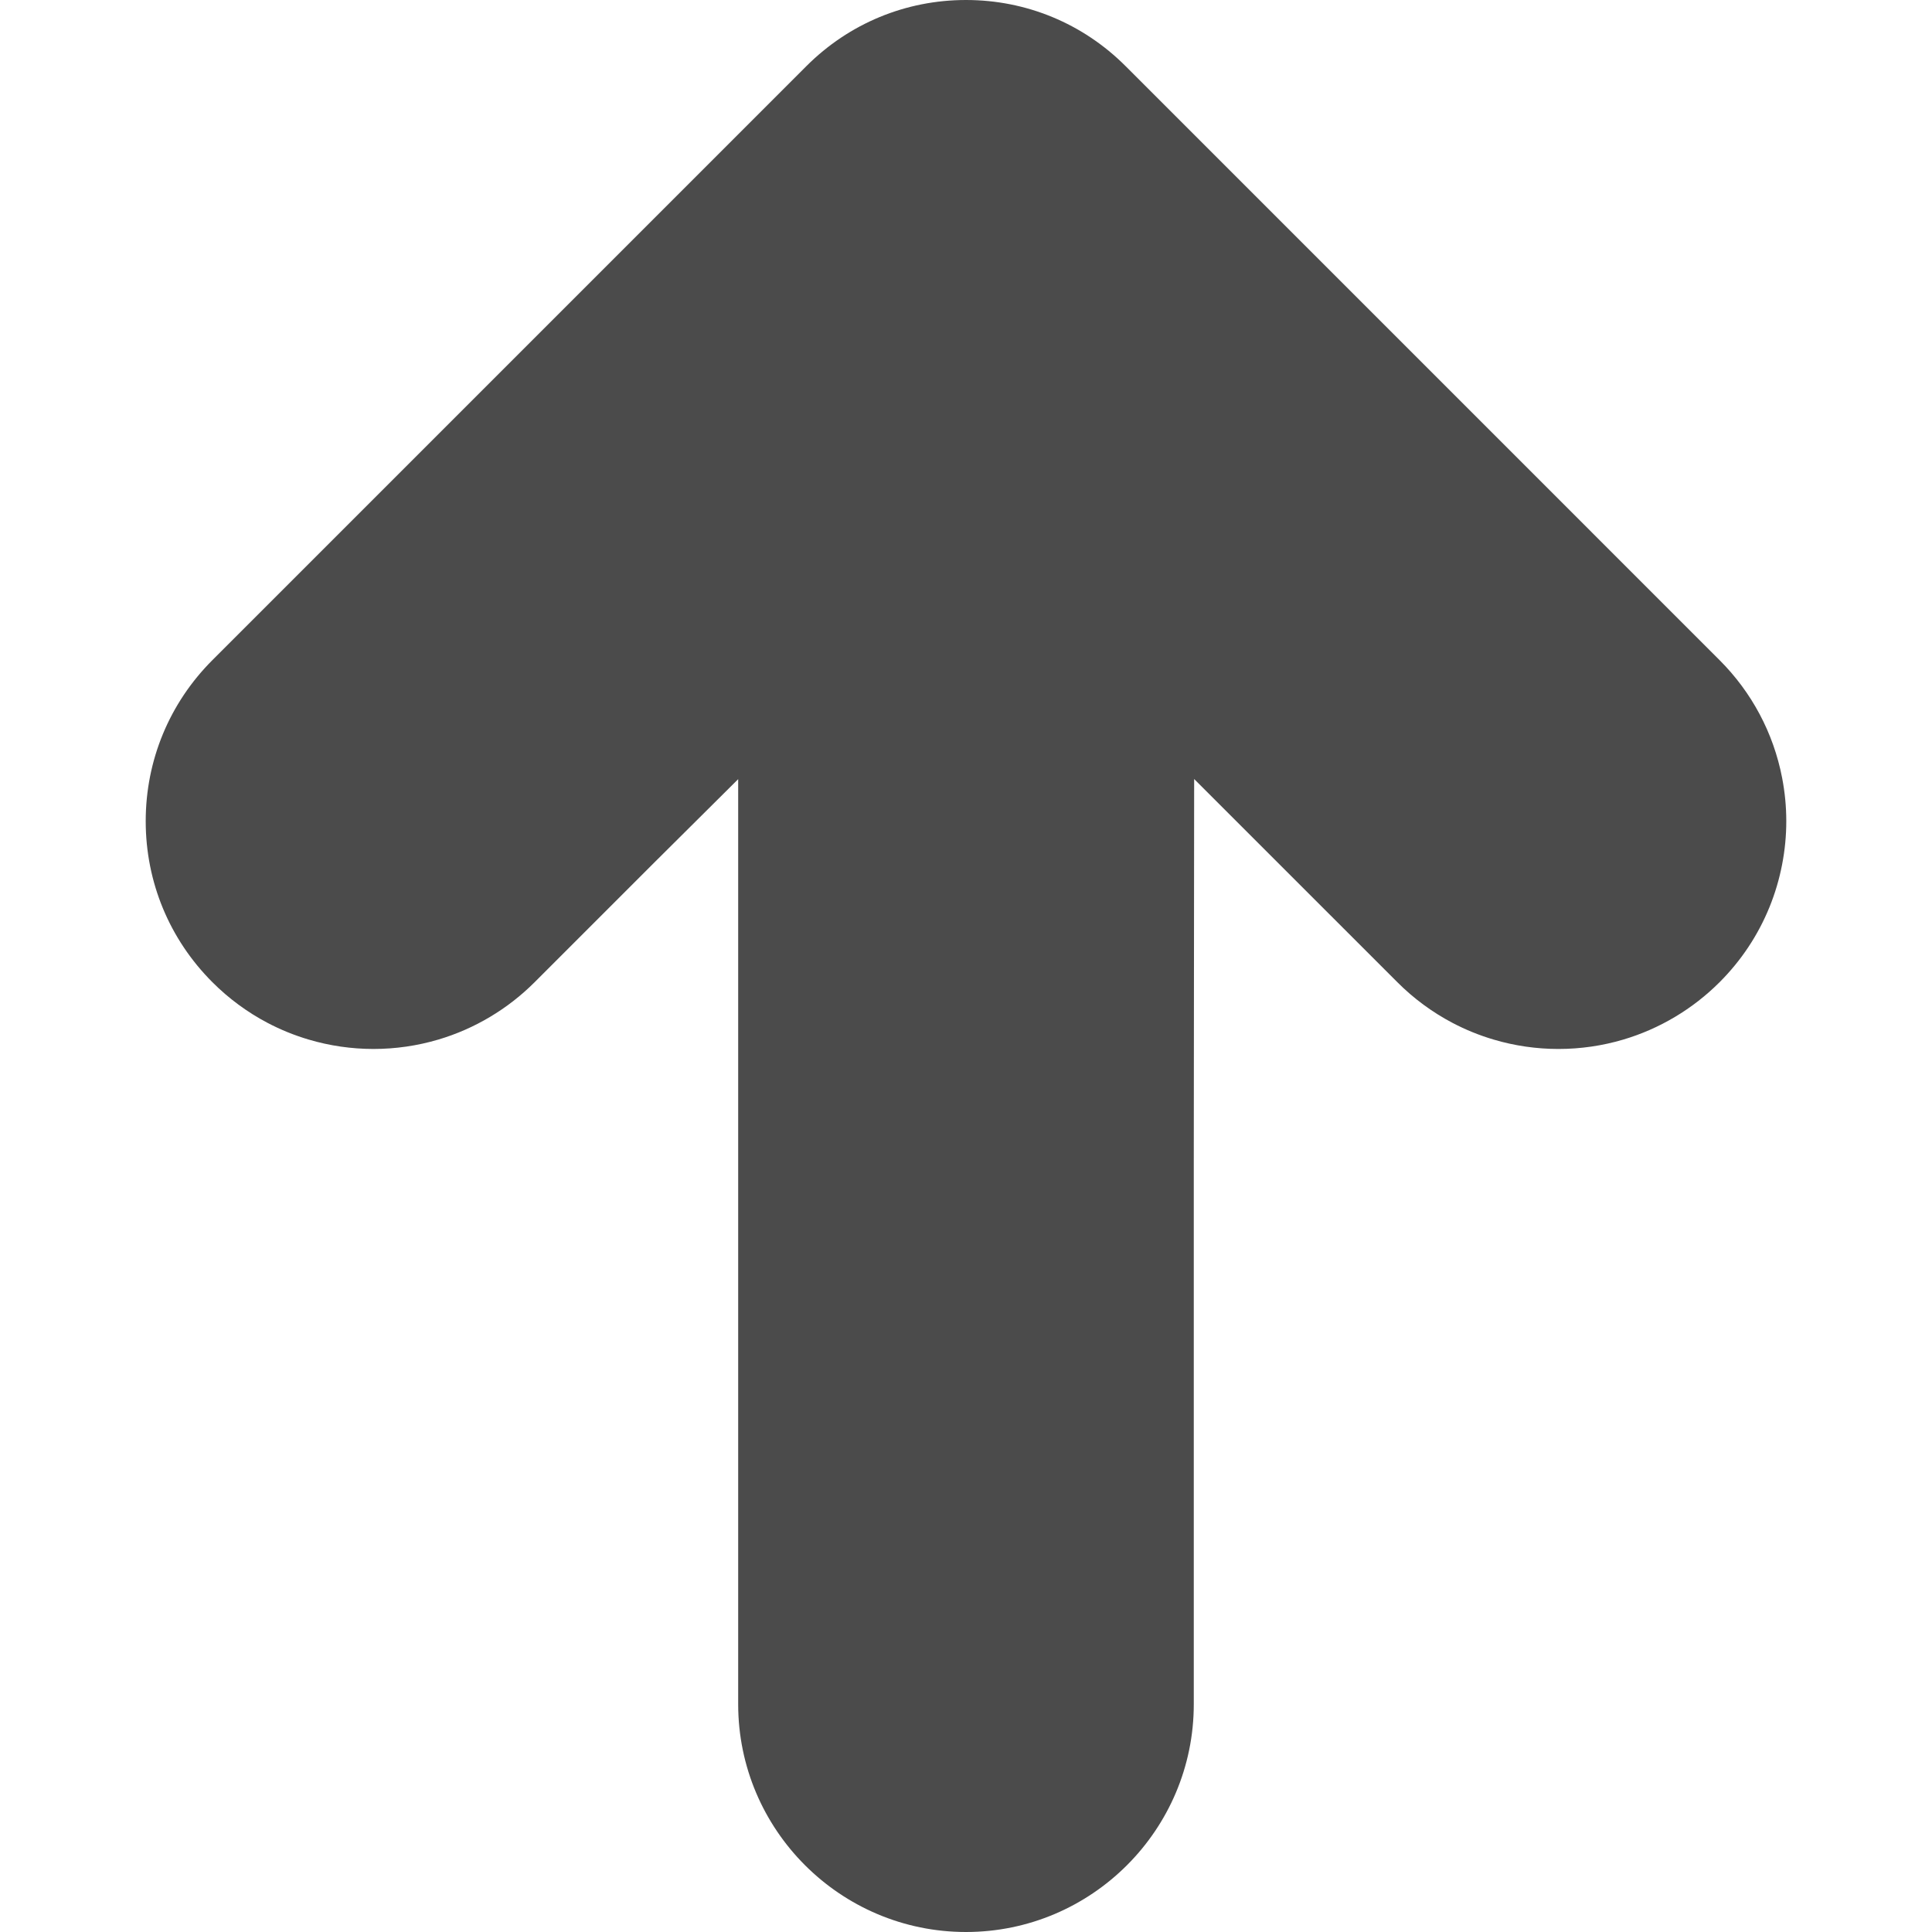
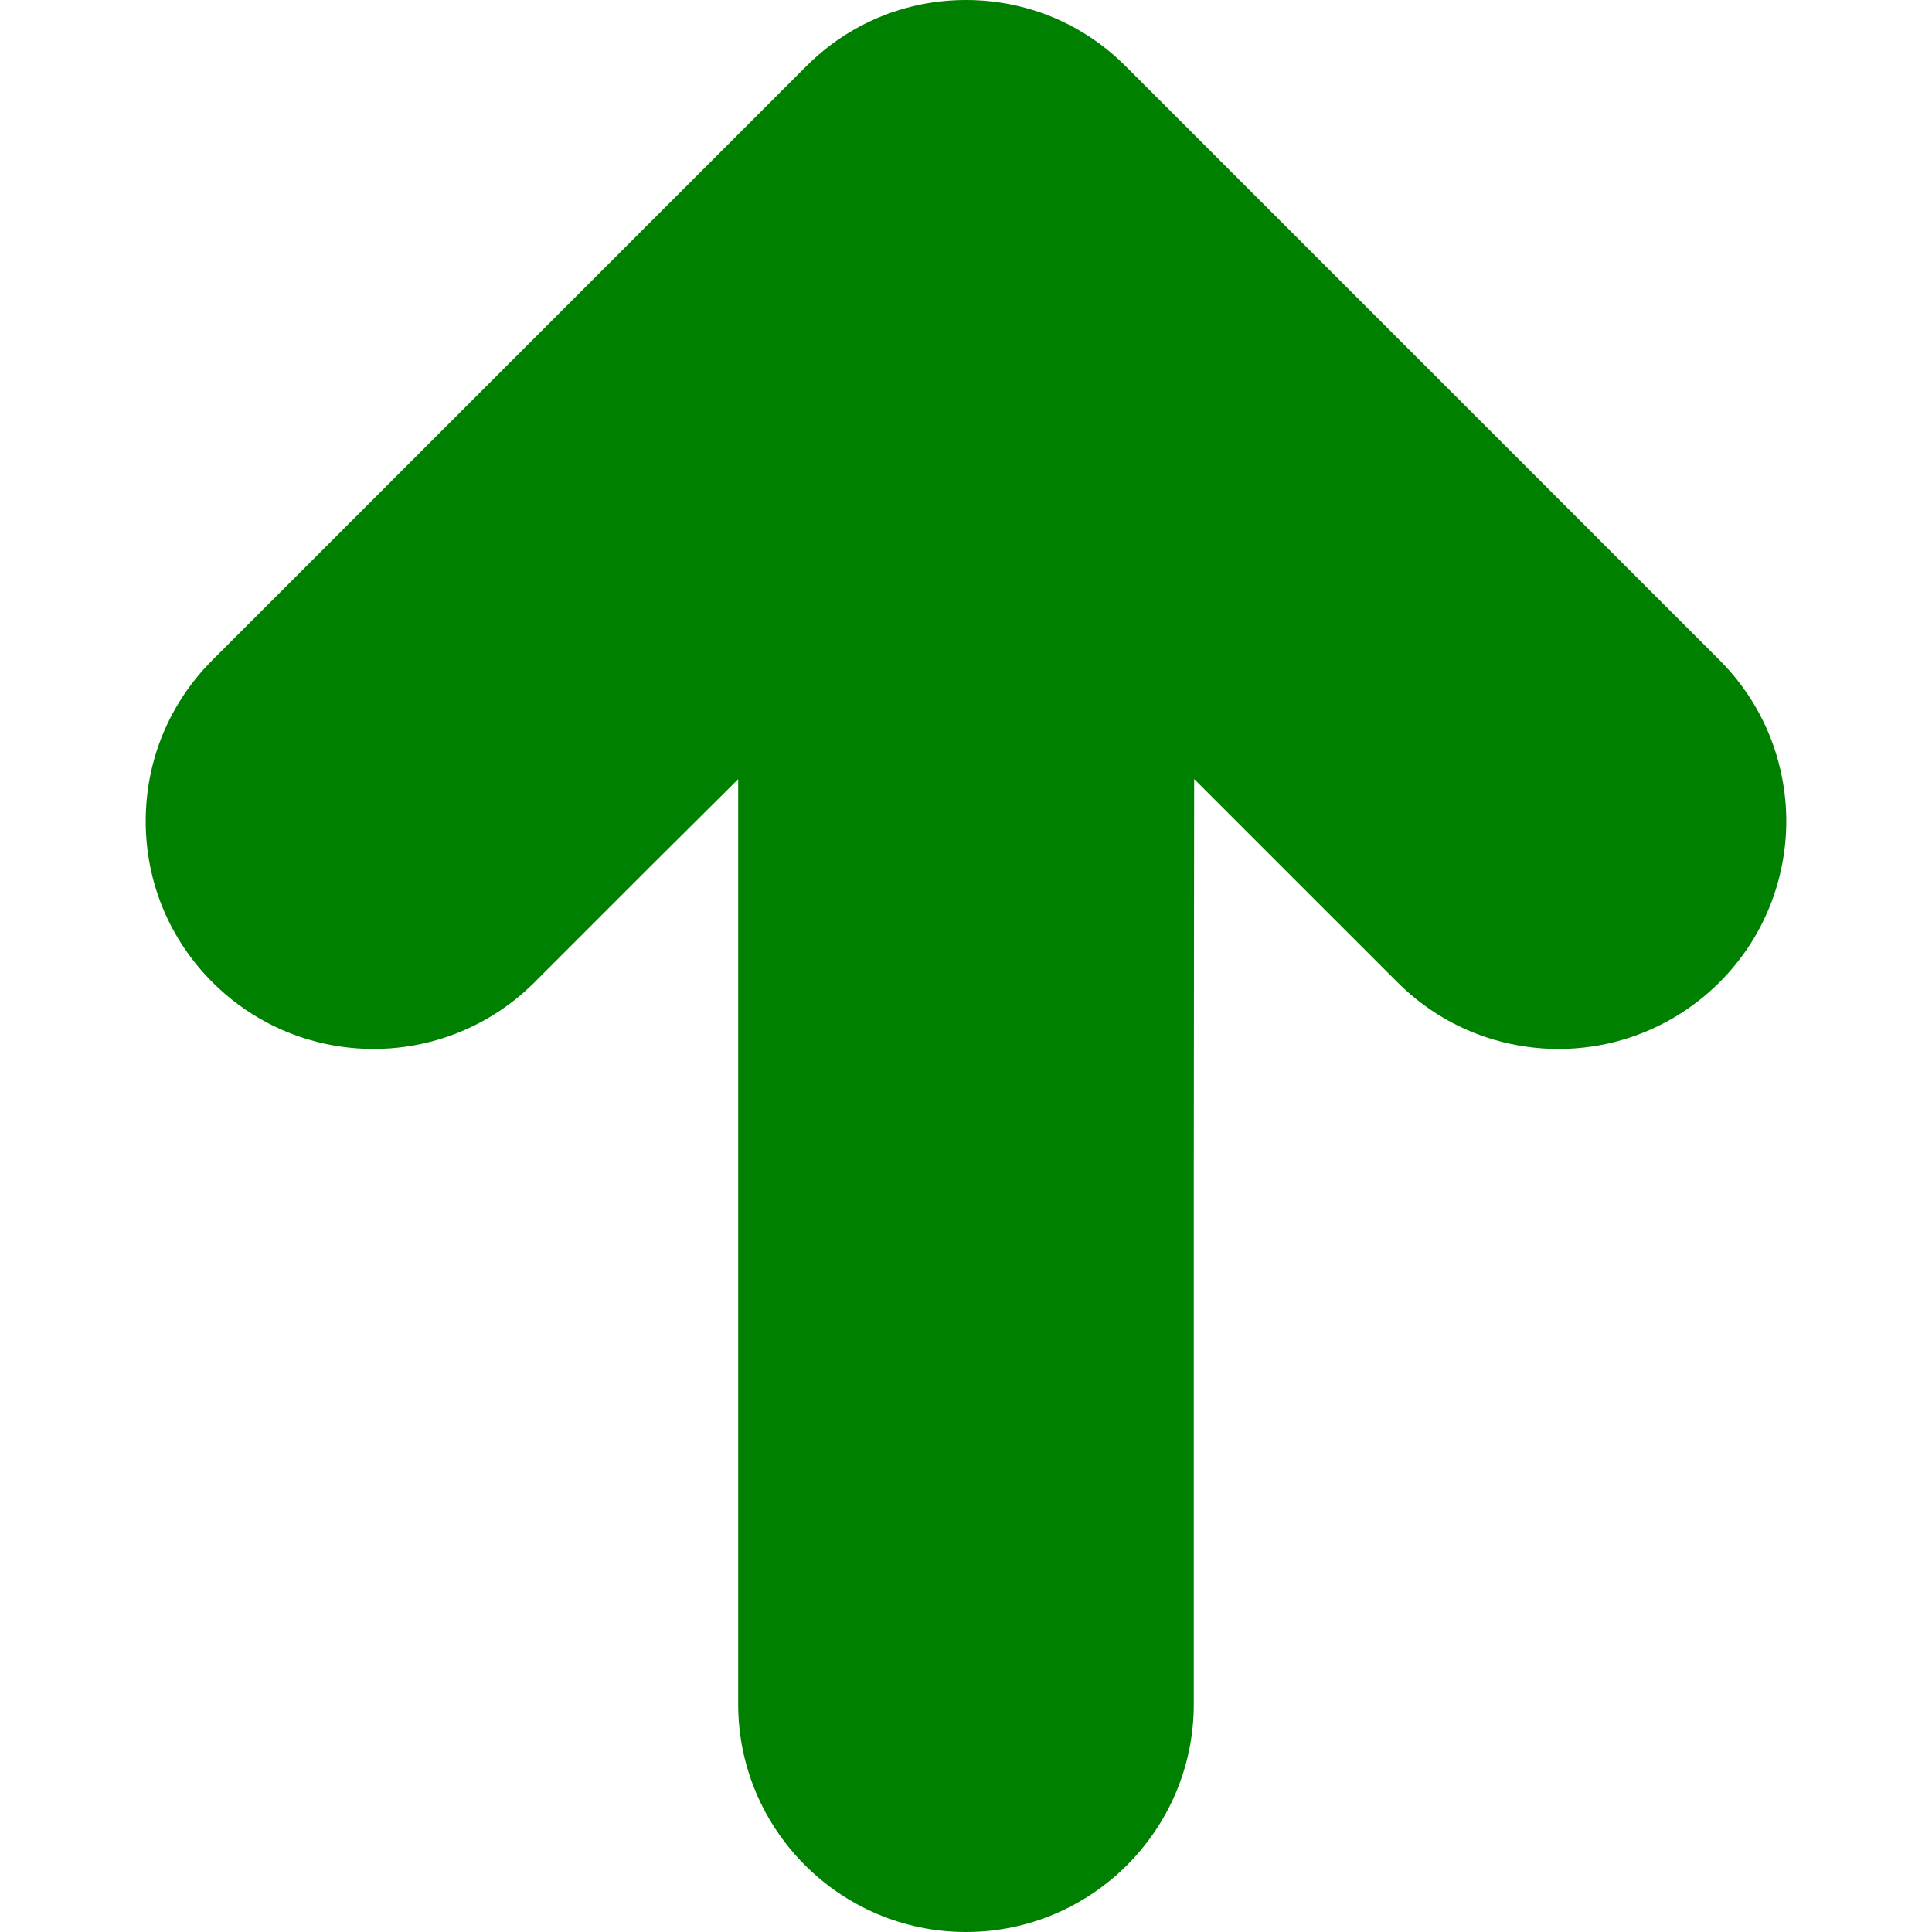
<svg xmlns="http://www.w3.org/2000/svg" version="1.1" id="_x31_0" x="0px" y="0px" viewBox="0 0 512 512" style="width: 256px; height: 256px; opacity: 1;" xml:space="preserve">
  <style type="text/css">
- 	.st0{fill:#374149;}
+ 	.st0{fill:green;}
</style>
  <g>
-     <path class="st0" d="M472.273,206.097c-2.292-11.838-8.021-22.612-16.575-31.166L298.282,17.514C286.984,6.219,271.968,0,255.996,0   c-15.972,0-30.988,6.219-42.286,17.514L56.298,174.93c-11.404,11.4-17.683,26.562-17.683,42.686s6.279,31.286,17.68,42.684   c4.322,4.325,9.241,7.95,14.608,10.77c3.47,1.827,7.138,3.314,10.906,4.428c5.573,1.652,11.351,2.488,17.172,2.488   c5.828,0,11.606-0.836,17.179-2.488c9.586-2.836,18.41-8.09,25.511-15.195l31.691-31.688l22.263-22.131V451.63   c0,33.286,27.084,60.37,60.37,60.37s60.37-27.083,60.37-60.37V307.469l0.097-101.023l53.858,53.855   c4.318,4.325,9.238,7.947,14.611,10.774c3.47,1.824,7.138,3.314,10.903,4.425c5.573,1.652,11.351,2.488,17.172,2.488   c5.825,0,11.606-0.836,17.182-2.488c9.586-2.839,18.41-8.094,25.508-15.195c5.758-5.758,10.22-12.482,13.262-19.975   c1.459-3.602,2.574-7.367,3.314-11.195C473.756,221.491,473.756,213.742,472.273,206.097z" style="fill: rgb(75, 75, 75);" />
+     <path class="st0" d="M472.273,206.097c-2.292-11.838-8.021-22.612-16.575-31.166L298.282,17.514C286.984,6.219,271.968,0,255.996,0   c-15.972,0-30.988,6.219-42.286,17.514L56.298,174.93c-11.404,11.4-17.683,26.562-17.683,42.686s6.279,31.286,17.68,42.684   c4.322,4.325,9.241,7.95,14.608,10.77c3.47,1.827,7.138,3.314,10.906,4.428c5.573,1.652,11.351,2.488,17.172,2.488   c5.828,0,11.606-0.836,17.179-2.488c9.586-2.836,18.41-8.09,25.511-15.195l31.691-31.688l22.263-22.131V451.63   c0,33.286,27.084,60.37,60.37,60.37s60.37-27.083,60.37-60.37V307.469l0.097-101.023l53.858,53.855   c4.318,4.325,9.238,7.947,14.611,10.774c3.47,1.824,7.138,3.314,10.903,4.425c5.573,1.652,11.351,2.488,17.172,2.488   c5.825,0,11.606-0.836,17.182-2.488c9.586-2.839,18.41-8.094,25.508-15.195c5.758-5.758,10.22-12.482,13.262-19.975   c1.459-3.602,2.574-7.367,3.314-11.195C473.756,221.491,473.756,213.742,472.273,206.097z" style="fill: green);" />
  </g>
</svg>
